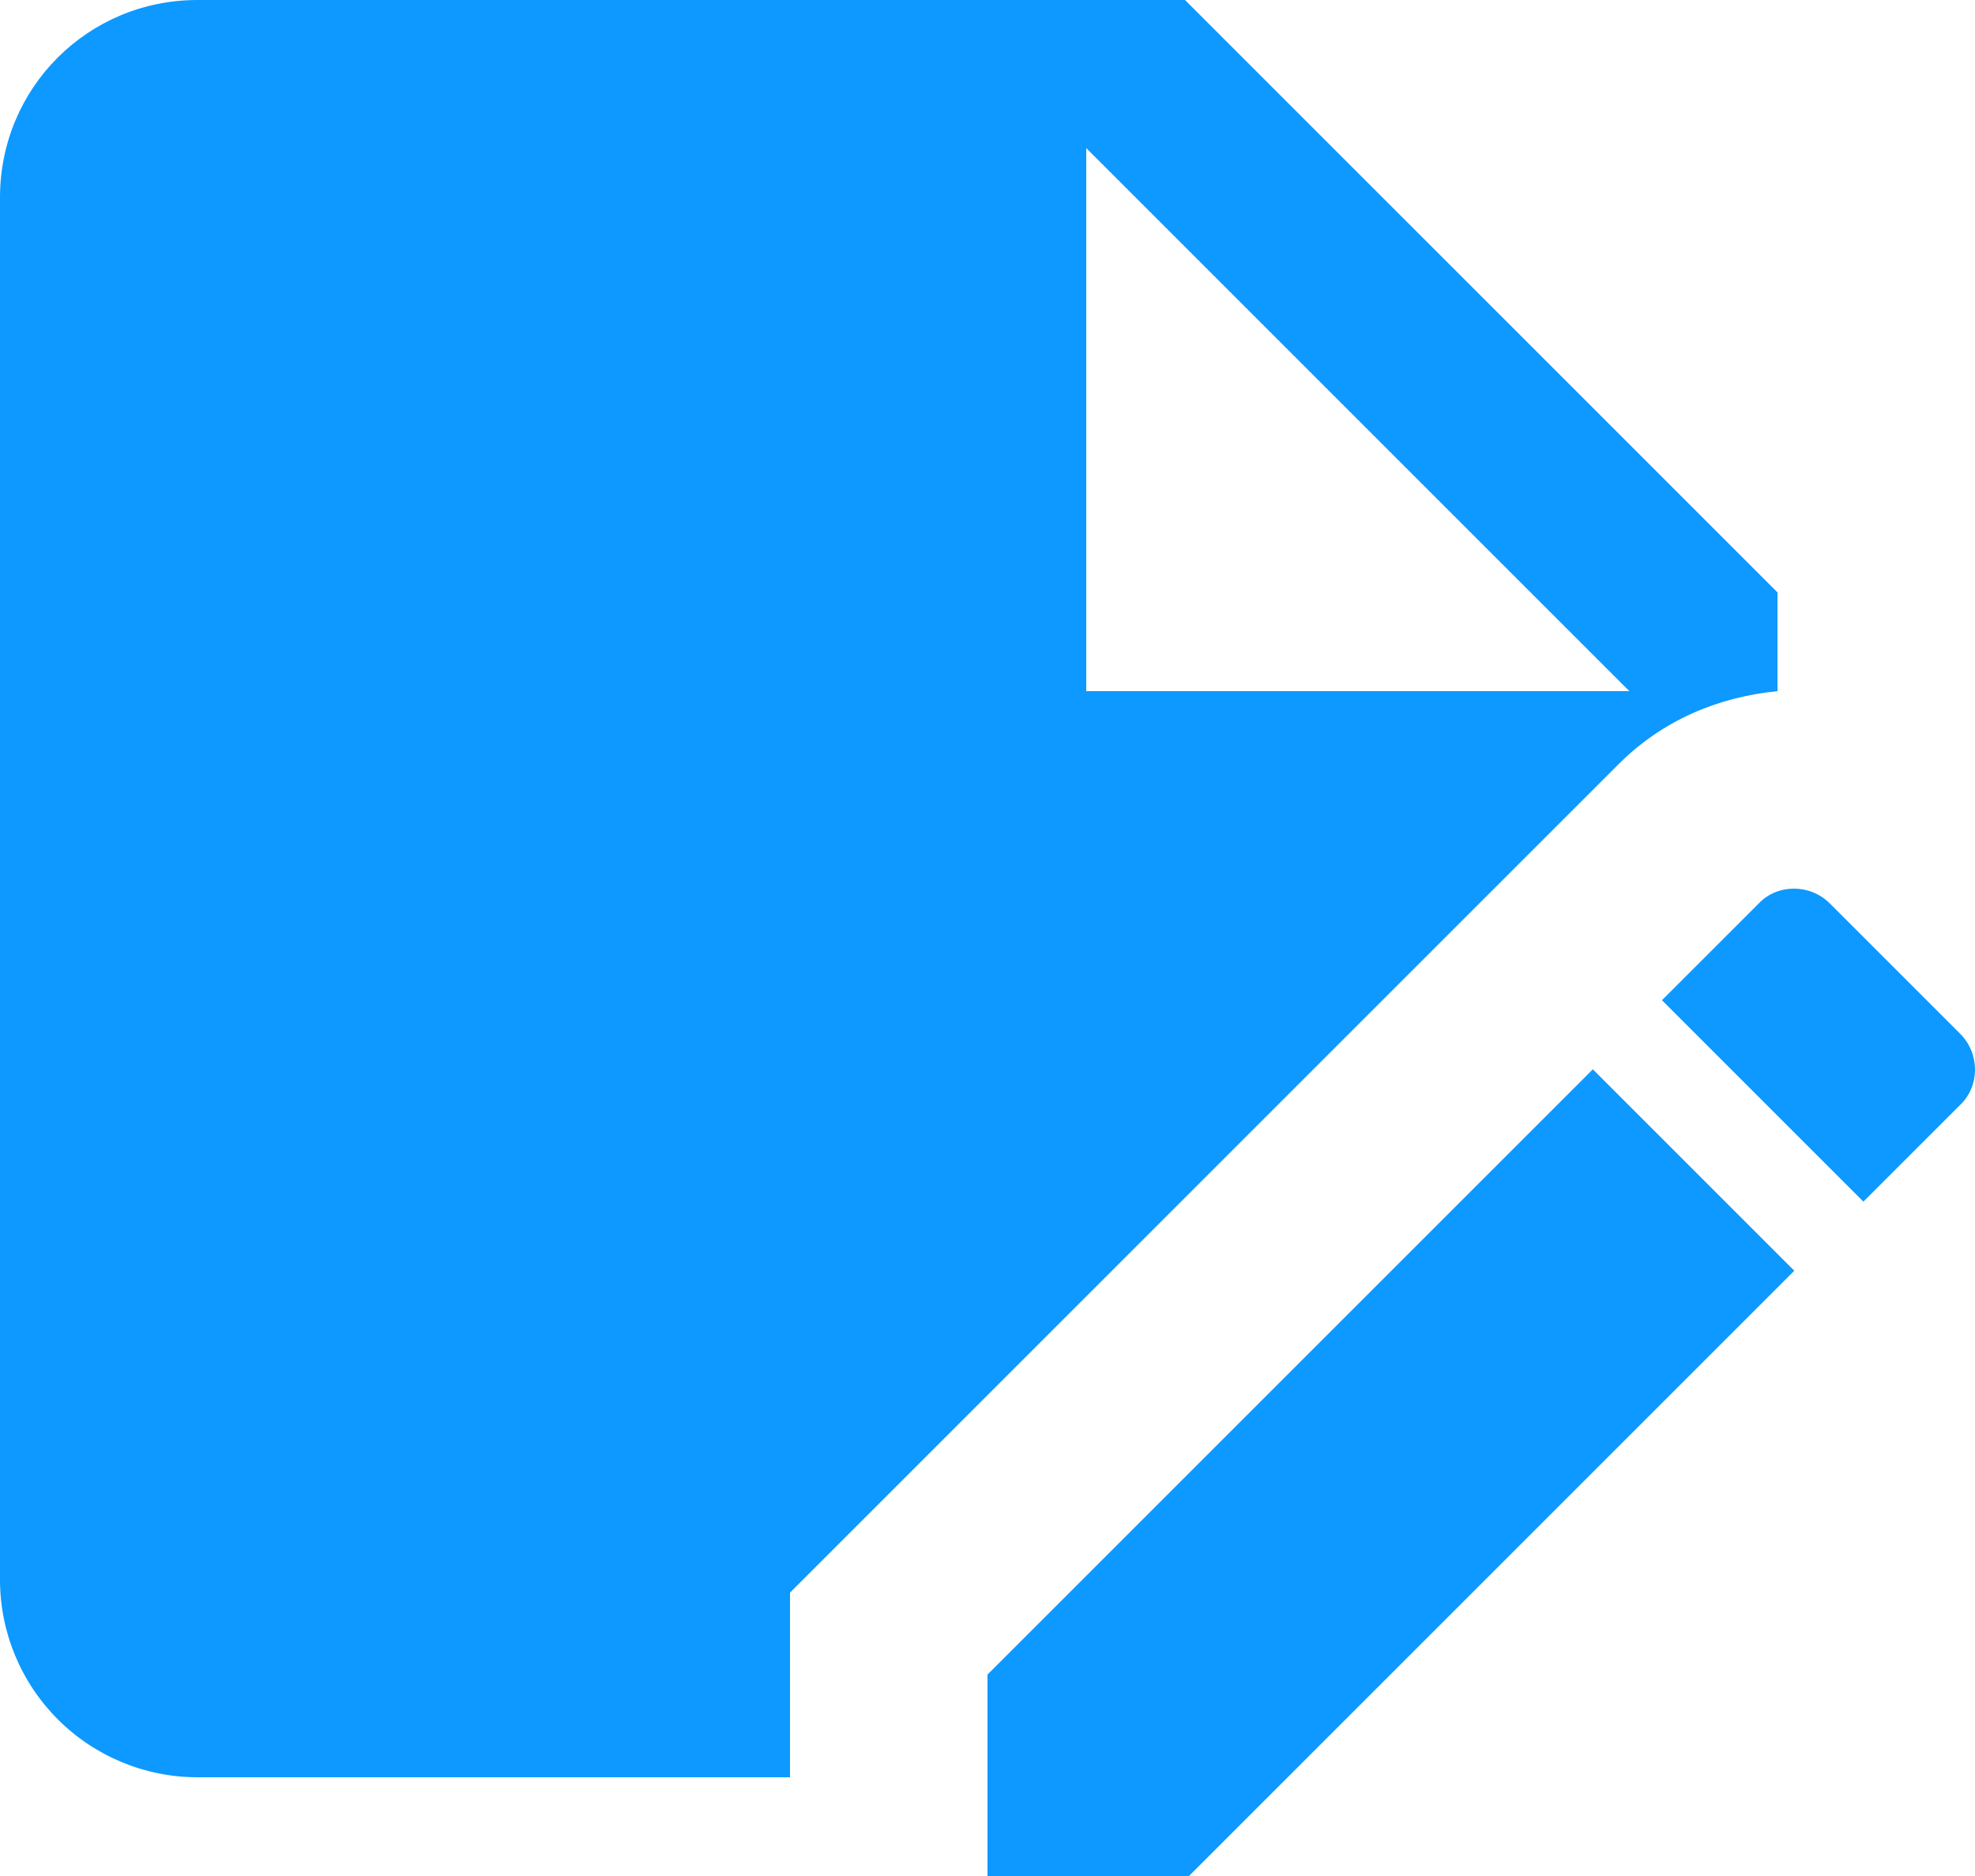
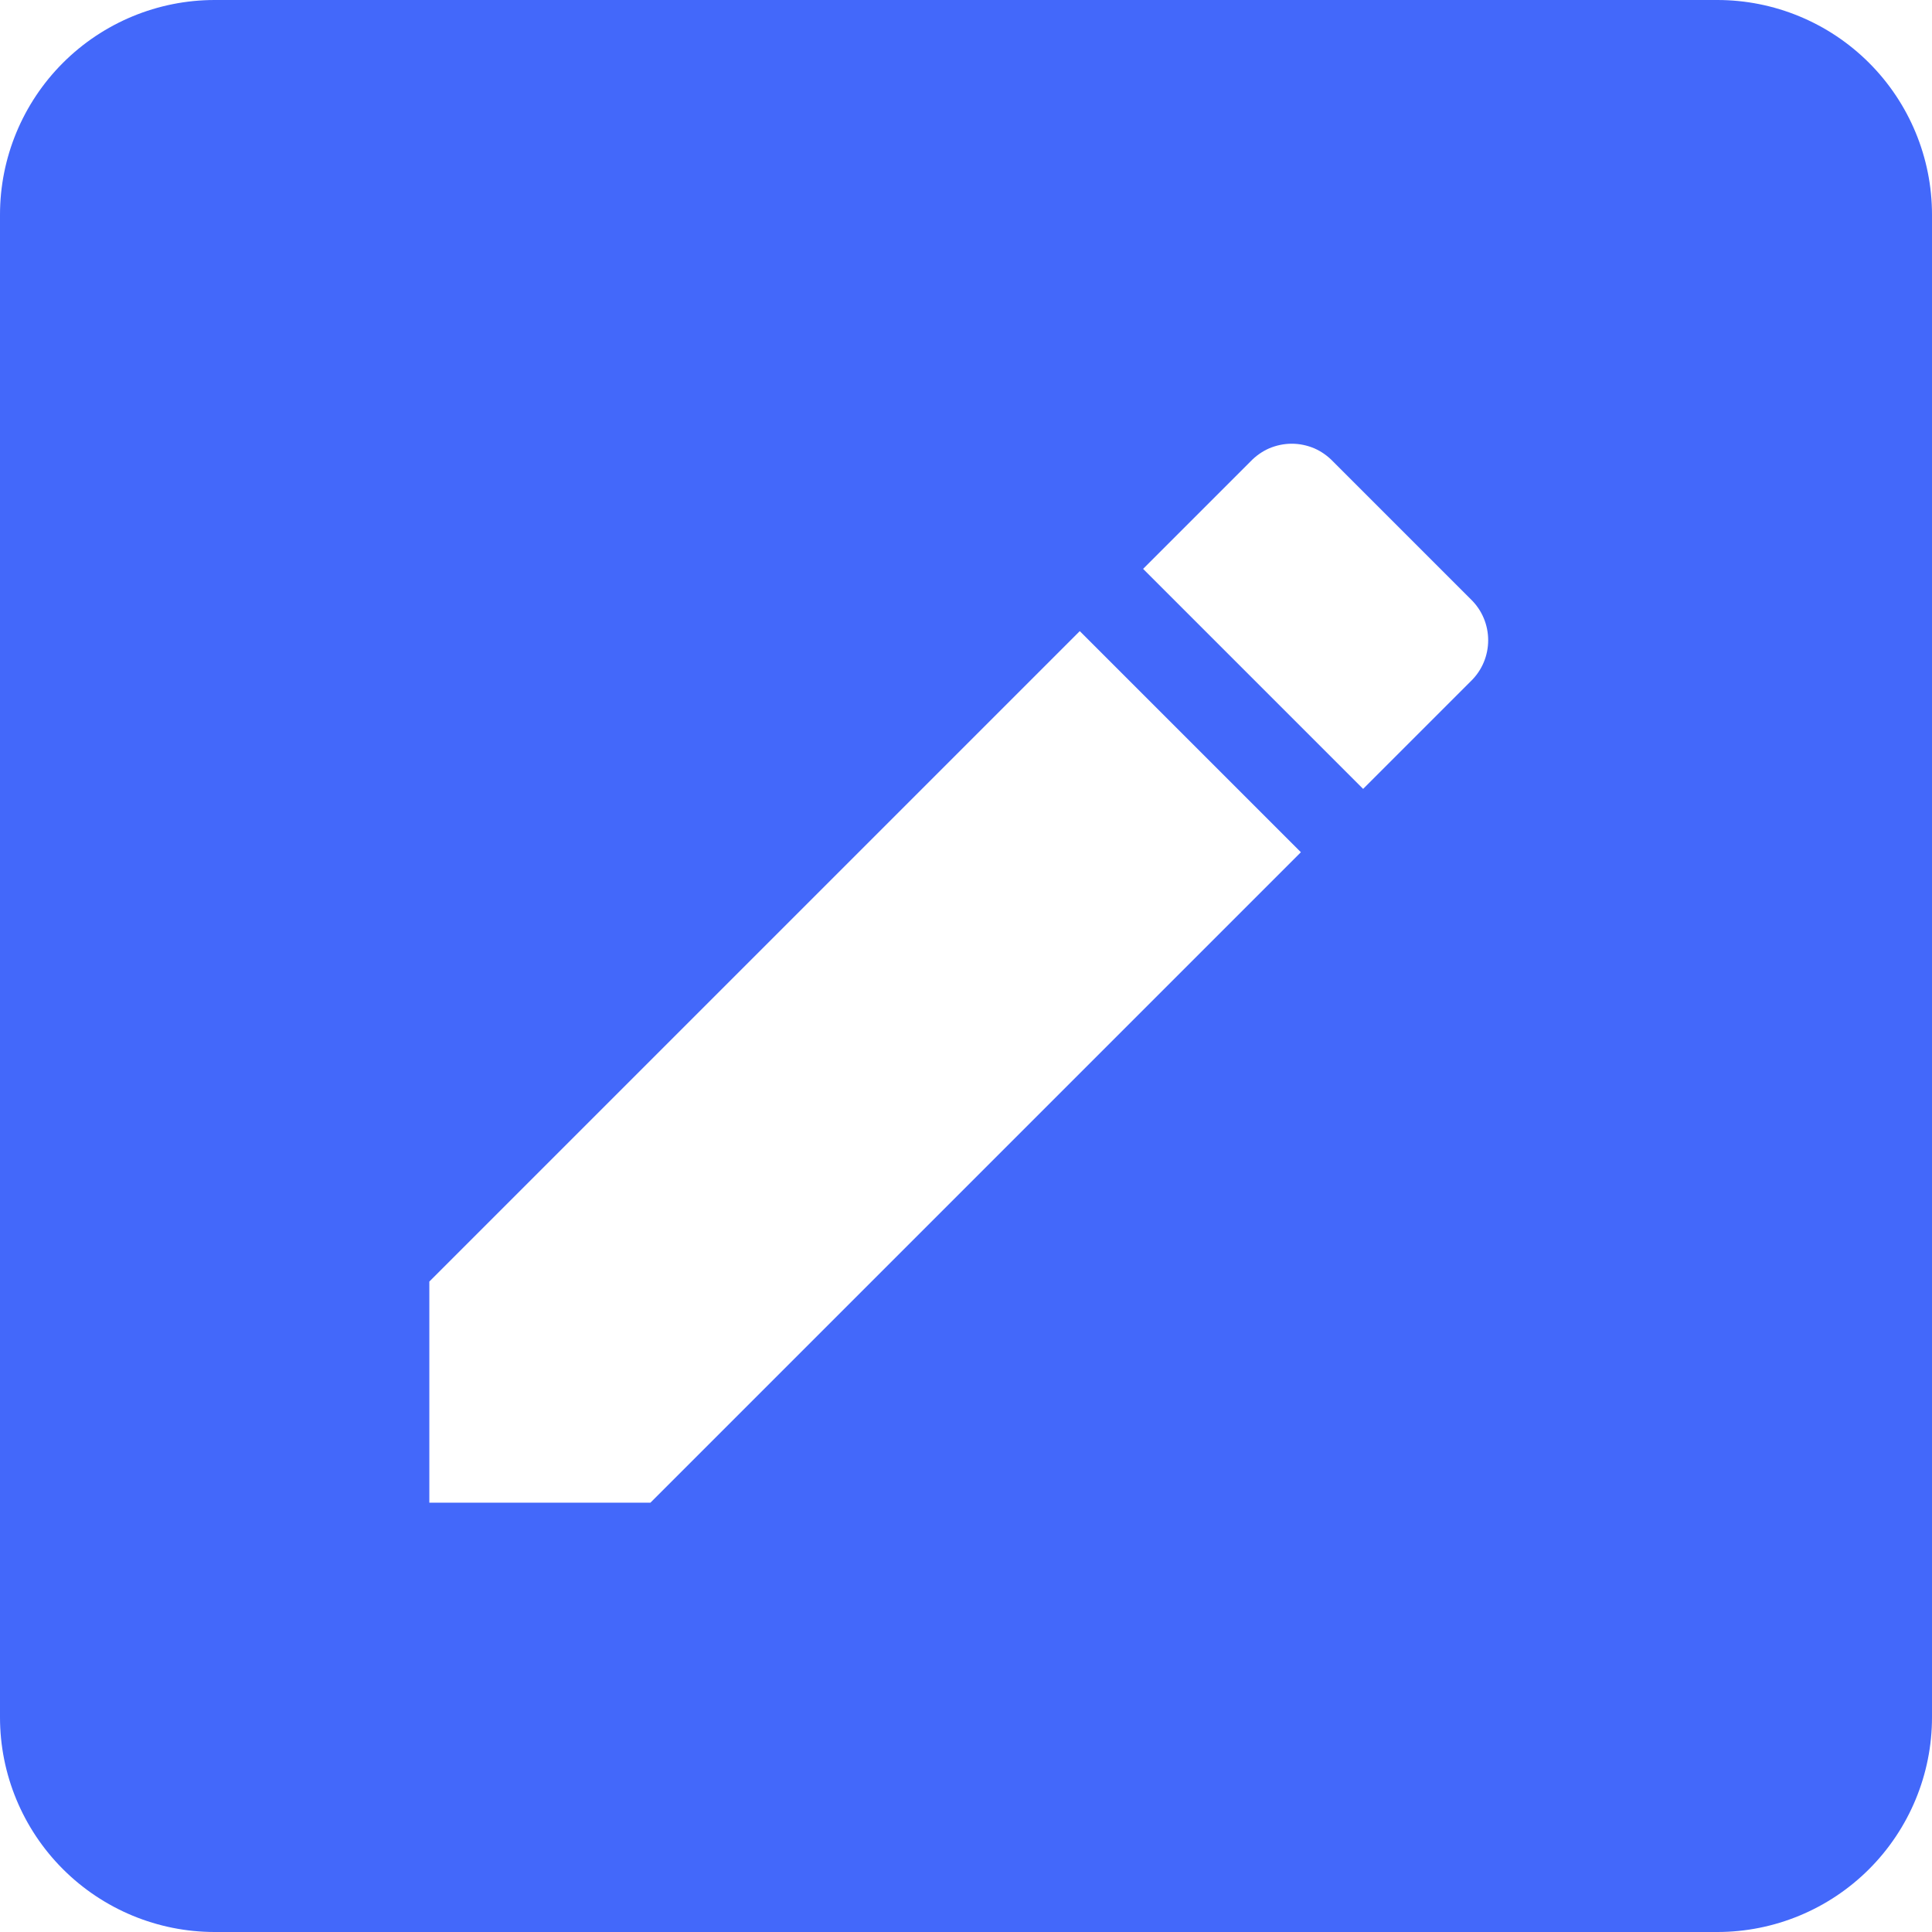
- <svg xmlns="http://www.w3.org/2000/svg" width="20" height="19" viewBox="0 0 20 19" fill="none">
-   <path d="M18 7V6L12 0H2C0.89 0 0 0.89 0 2V16C0 16.53 0.211 17.039 0.586 17.414C0.961 17.789 1.47 18 2 18H8V16.13L16.39 7.74C16.83 7.3 17.39 7.06 18 7ZM11 1.5L16.5 7H11V1.5ZM19.85 11.19L18.87 12.17L16.83 10.13L17.81 9.15C18 8.95 18.33 8.95 18.53 9.15L19.85 10.47C20.05 10.67 20.05 11 19.85 11.19ZM16.13 10.83L18.17 12.87L12.04 19H10V16.96L16.13 10.83Z" fill="#0D99FF" />
+ <svg xmlns="http://www.w3.org/2000/svg" width="18" height="18" viewBox="0 0 18 18" fill="none">
+   <path d="M16 0C16.53 0 17.039 0.211 17.414 0.586C17.789 0.961 18 1.47 18 2V16C18 16.53 17.789 17.039 17.414 17.414C17.039 17.789 16.53 18 16 18H2C1.47 18 0.961 17.789 0.586 17.414C0.211 17.039 0 16.53 0 16V2C0 1.47 0.211 0.961 0.586 0.586C0.961 0.211 1.47 0 2 0H16ZM13.7 6.35C13.92 6.14 13.92 5.79 13.7 5.58L12.42 4.3C12.37 4.248 12.311 4.206 12.245 4.177C12.178 4.149 12.107 4.134 12.035 4.134C11.963 4.134 11.892 4.149 11.825 4.177C11.759 4.206 11.7 4.248 11.65 4.3L10.65 5.3L12.7 7.35L13.7 6.35ZM4 11.94V14H6.06L12.12 7.94L10.06 5.88L4 11.94Z" fill="#4368FA" />
</svg>
